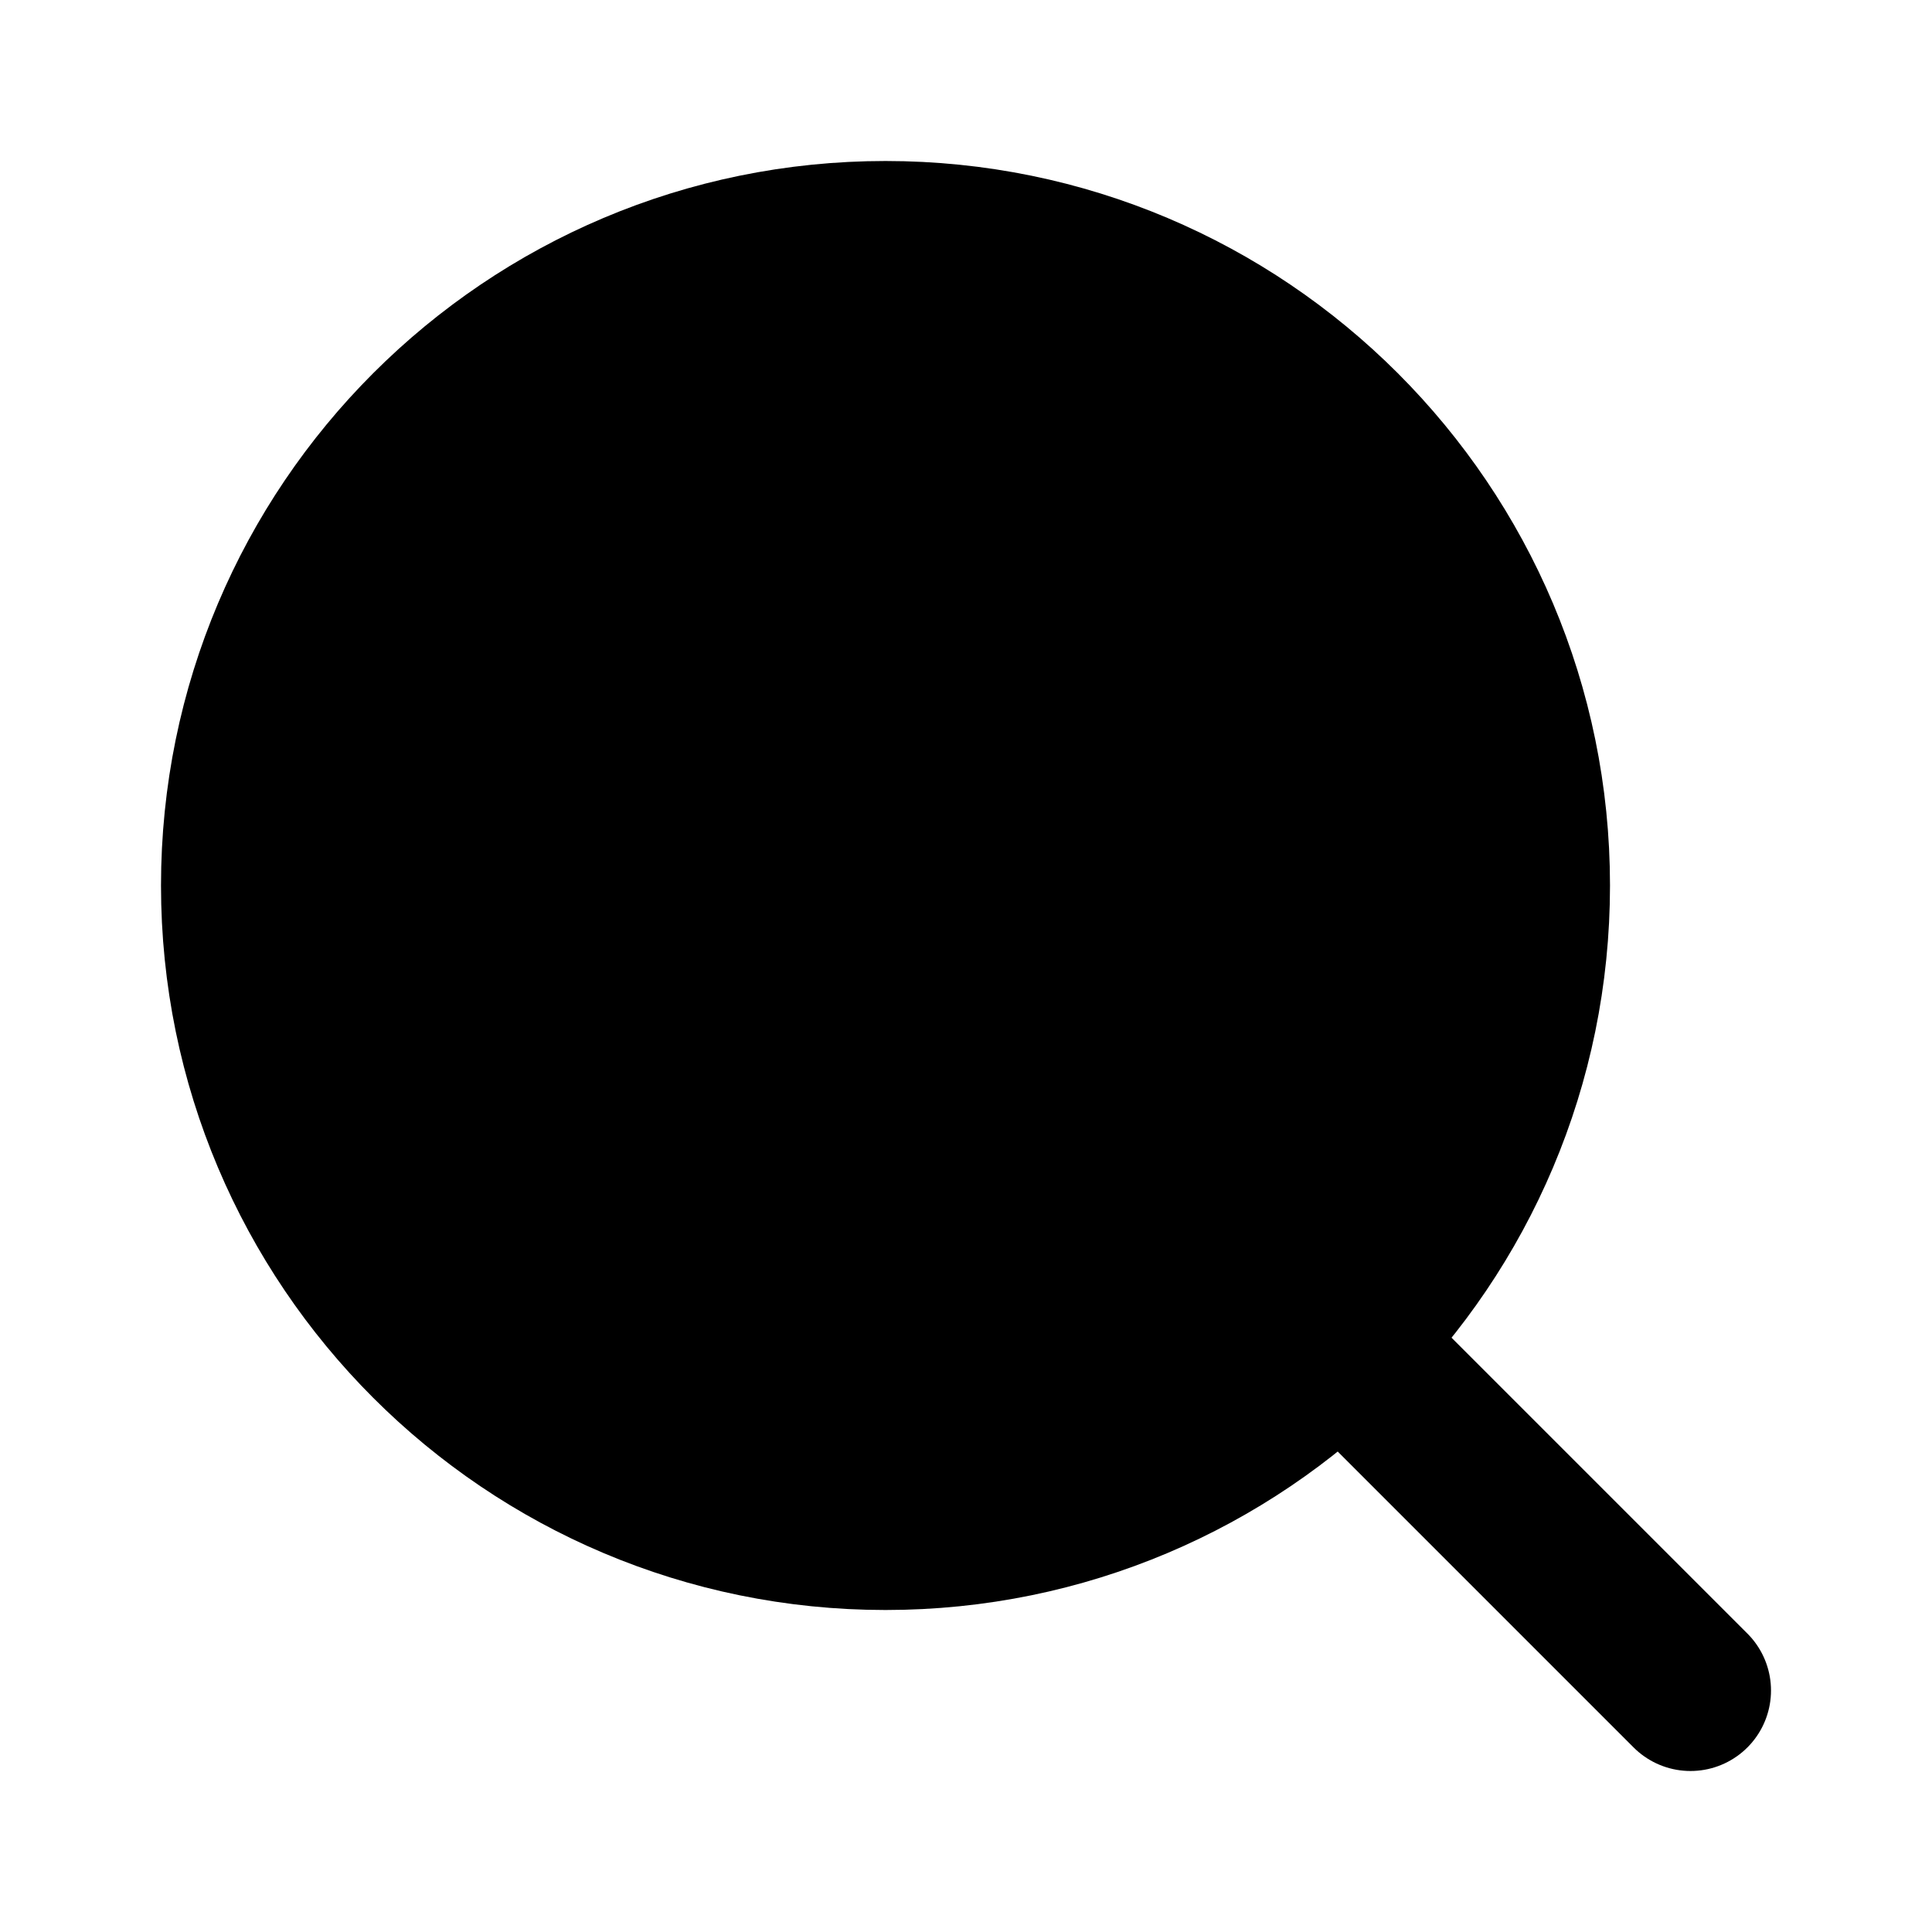
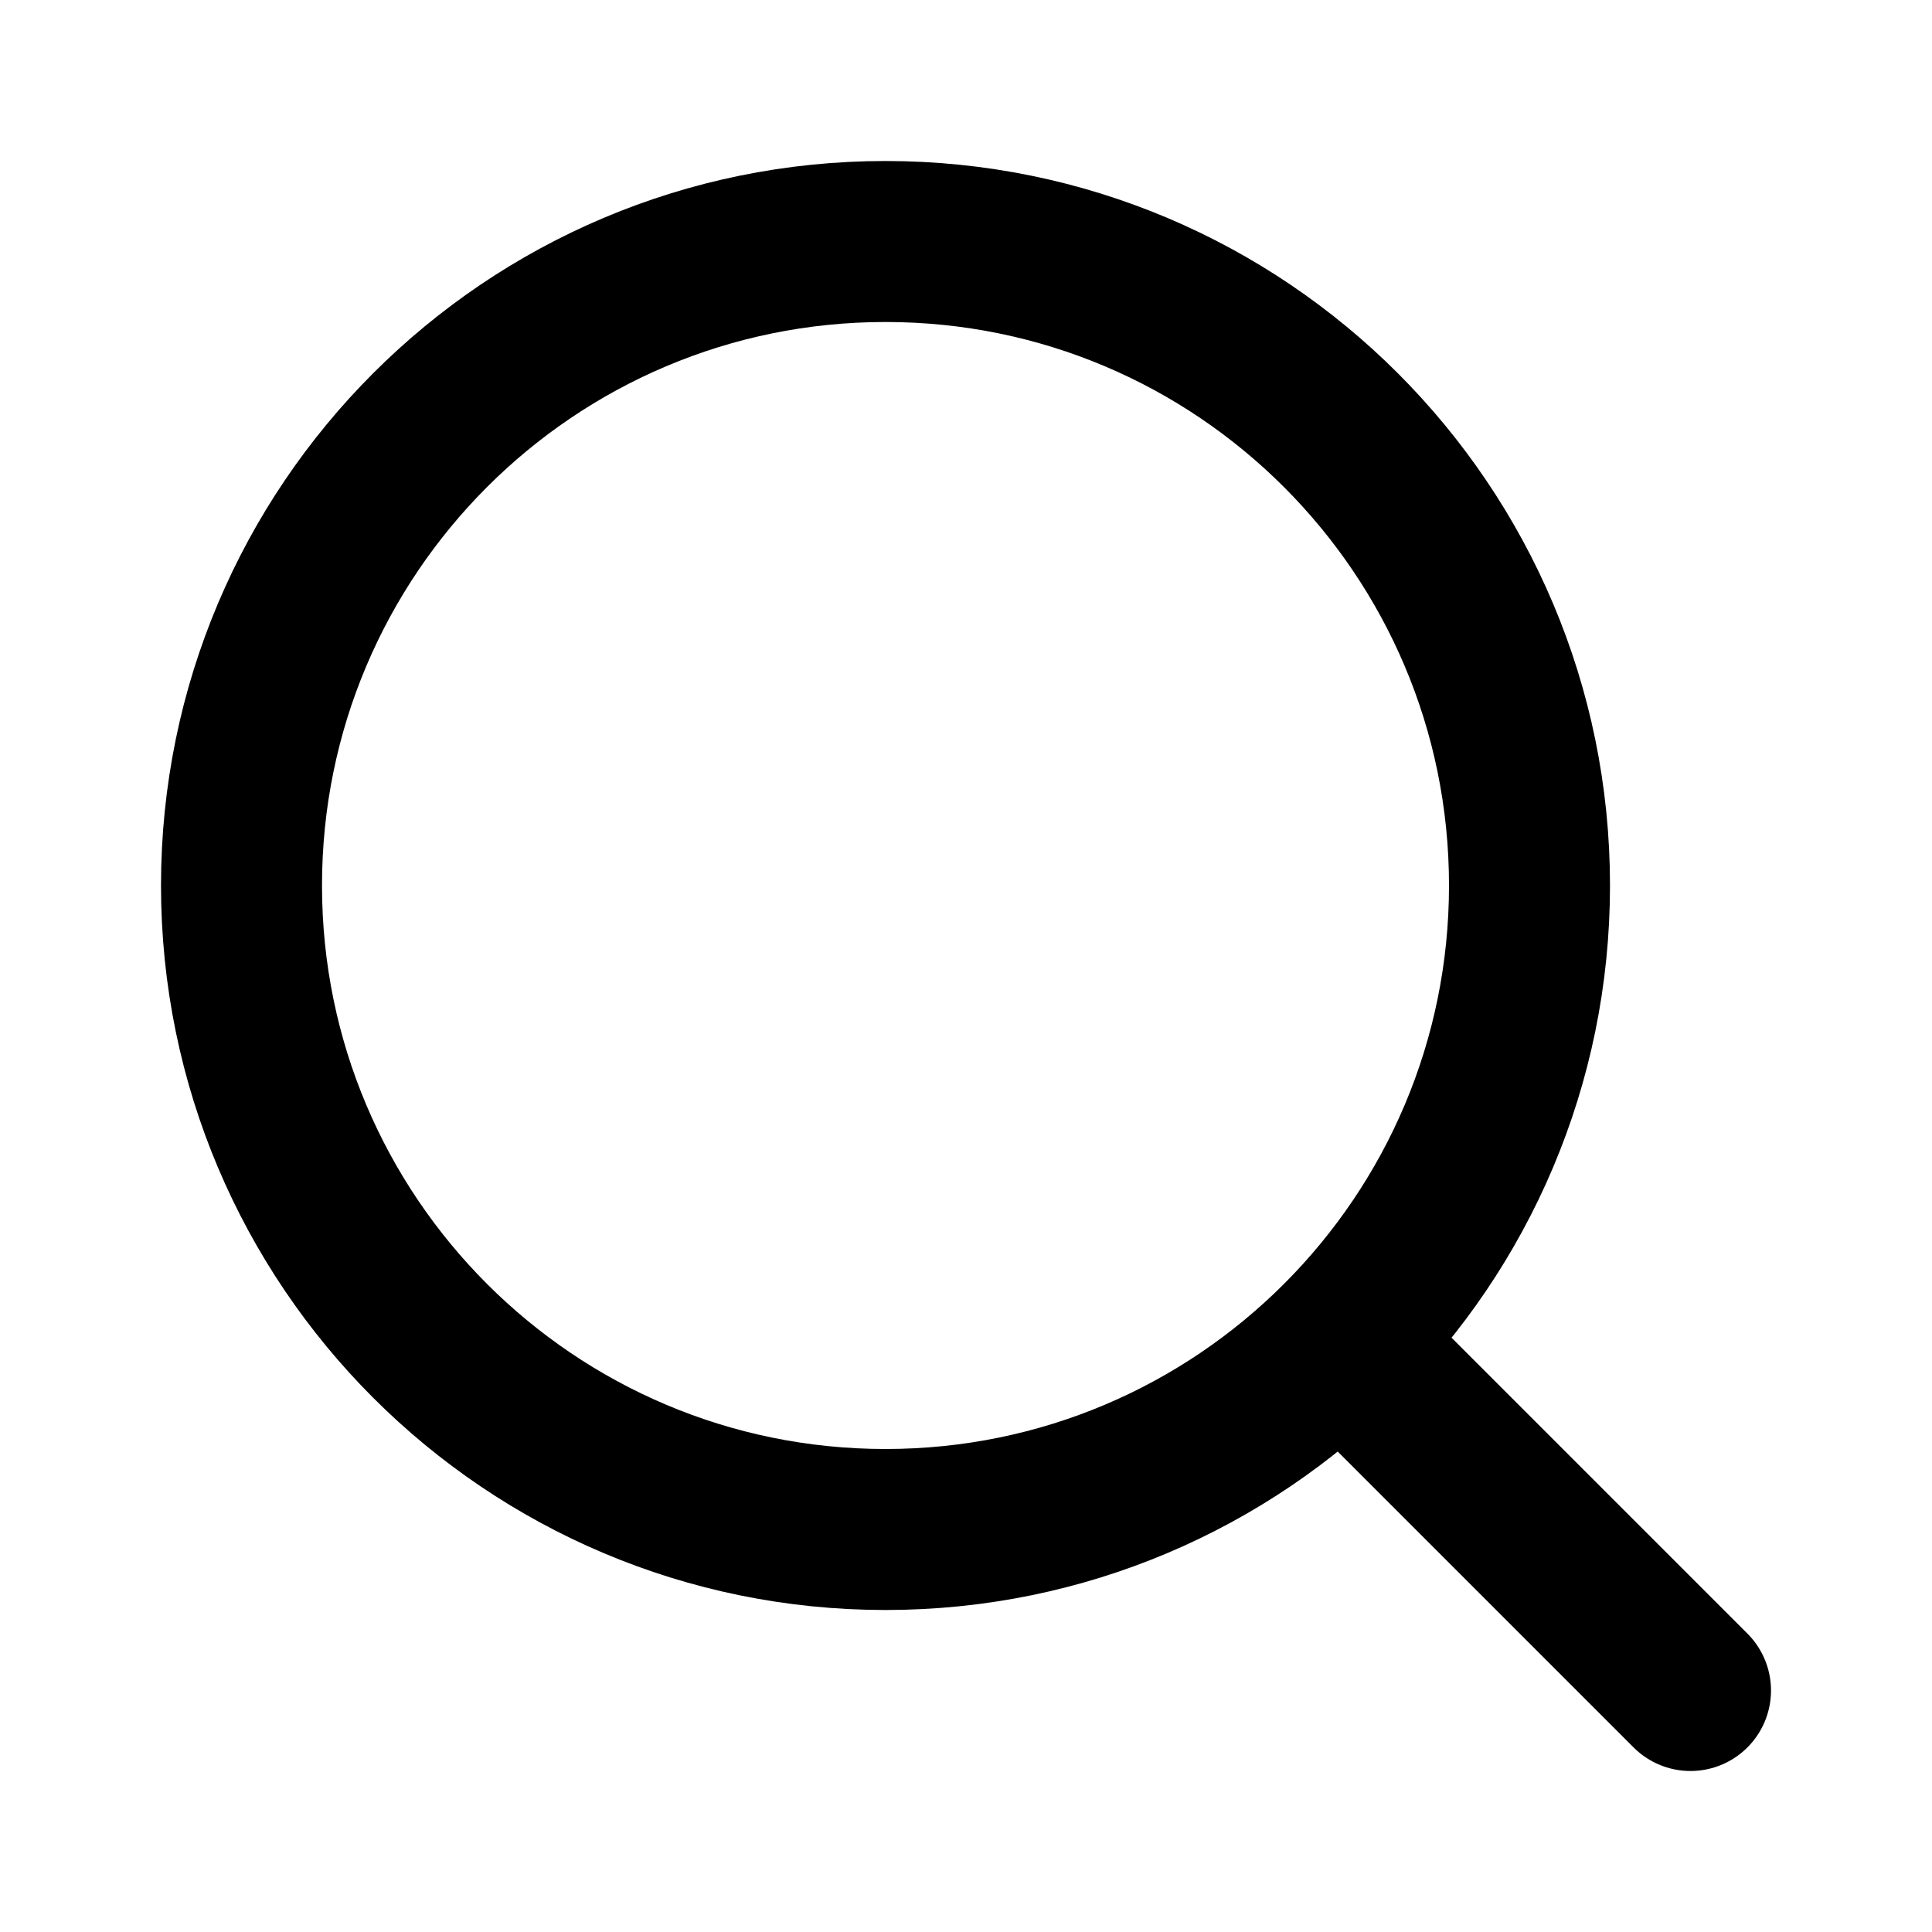
<svg xmlns="http://www.w3.org/2000/svg" width="20" height="20" viewBox="0 0 24 24">
  <g fill="none" stroke="currentColor" stroke-linecap="round" stroke-linejoin="round" stroke-width="2">
-     <path fill="currentColor" d="m21 21l-4.34-4.34" />
-     <circle fill="currentColor" cx="11" cy="11" r="8" />
+     <path fill="none" d="m21 21l-4.34-4.34" />
+     <circle fill="none" cx="11" cy="11" r="8" />
  </g>
</svg>
